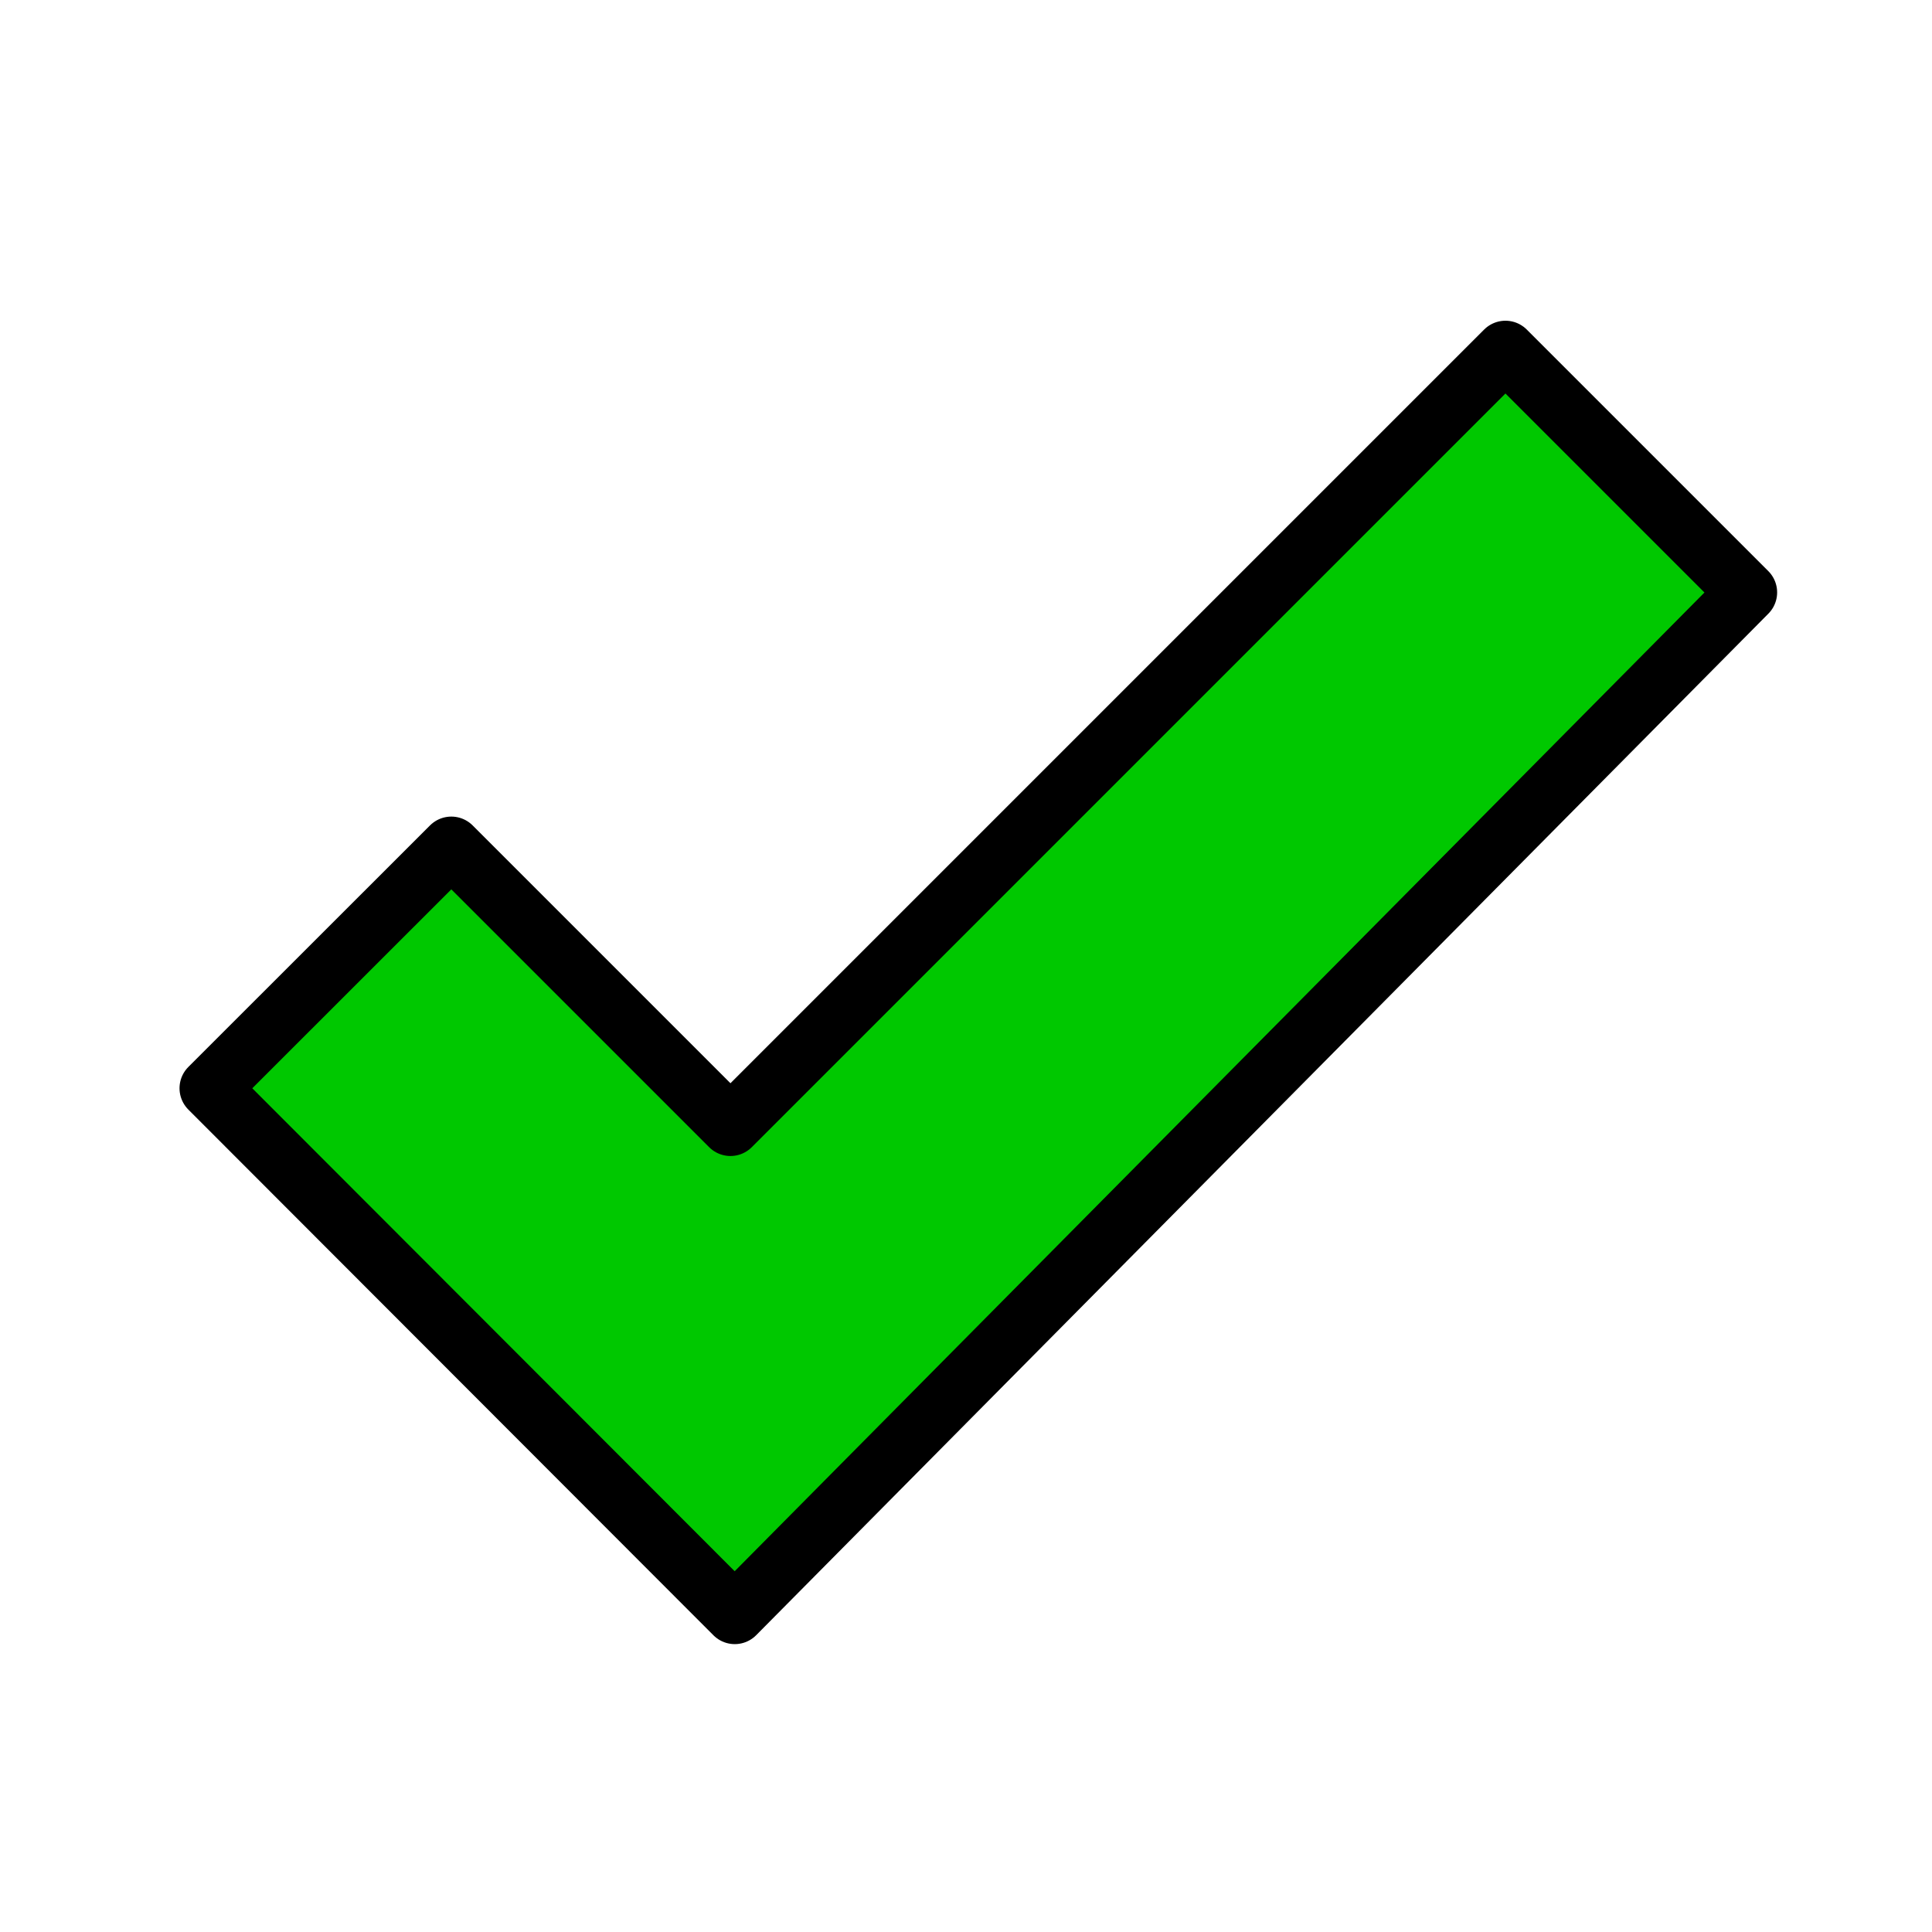
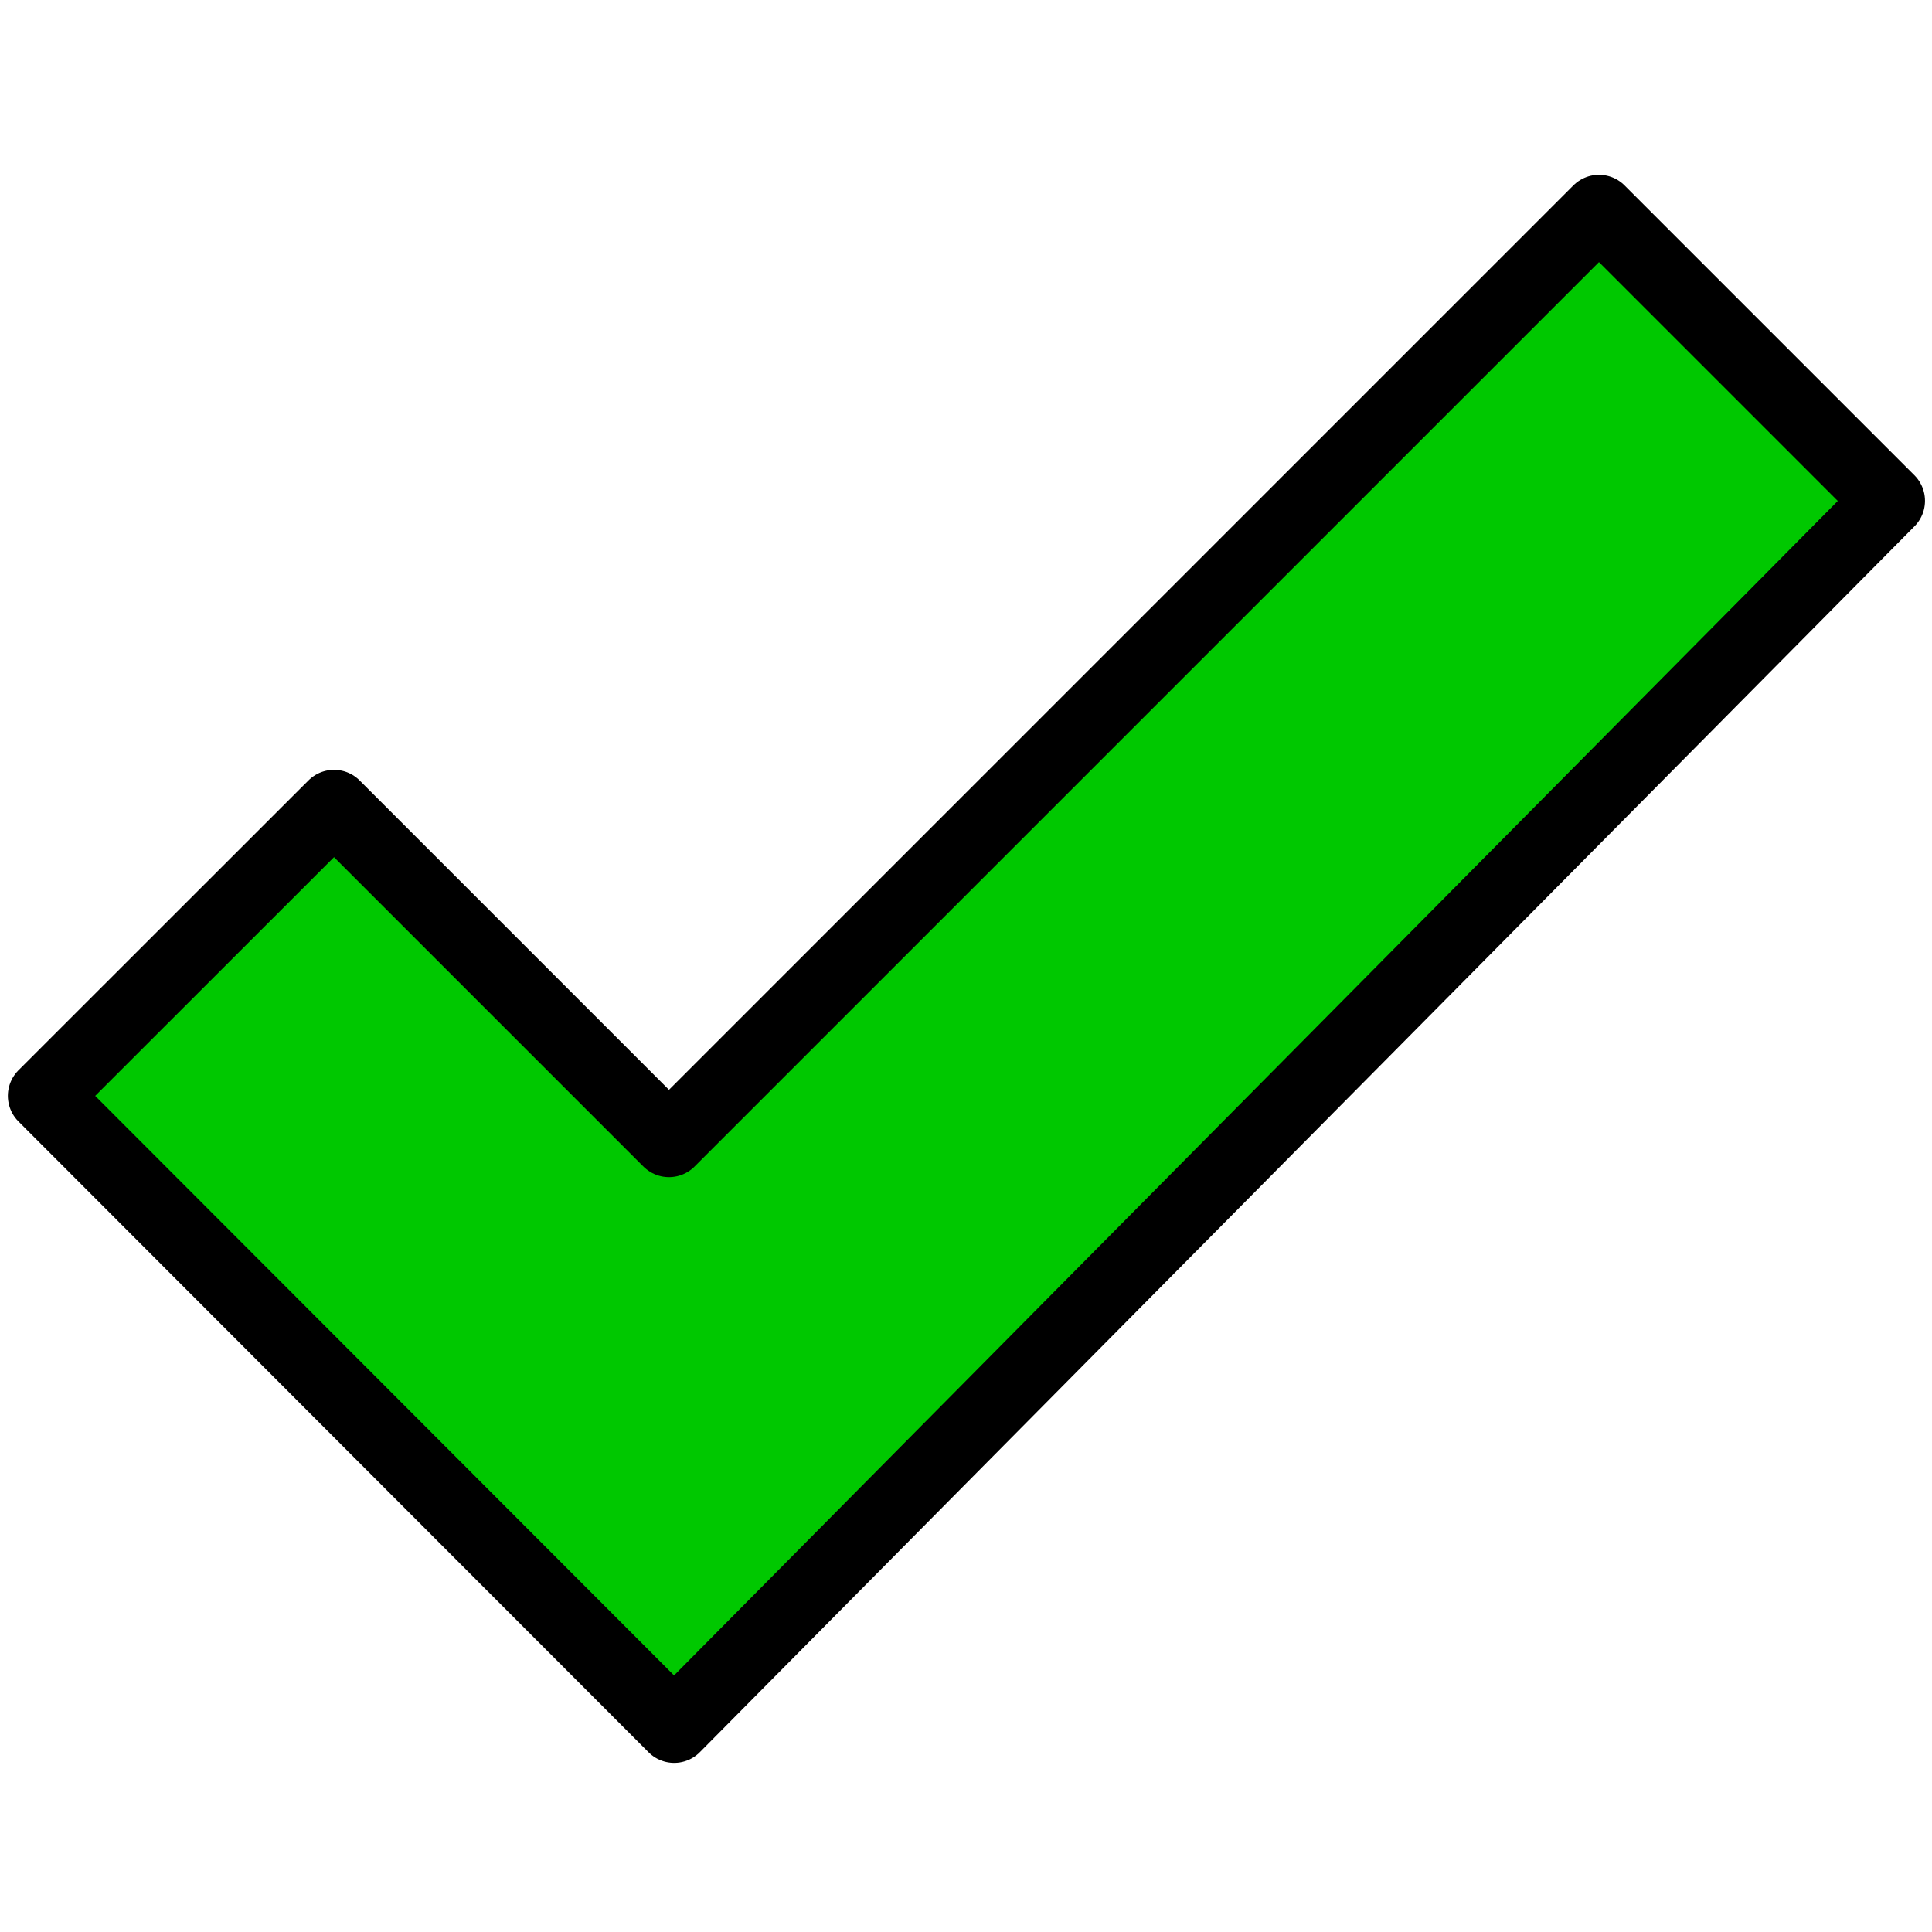
- <svg xmlns="http://www.w3.org/2000/svg" width="72mm" height="72mm" viewBox="0 0 72 72" version="1.1" id="svg8">
+ <svg xmlns="http://www.w3.org/2000/svg" width="60mm" height="60mm" viewBox="0 0 60 60" version="1.1" id="svg8">
  <defs id="defs2" />
-   <g id="layer1" transform="translate(0,-225)">
-     <g transform="matrix(1.123367,0,0,1.123367,-3.981847,220.8916)" id="line" style="fill:#00c800;fill-opacity:1">
+   <g id="layer1" transform="translate(0,-237)">
+     <g transform="matrix(1.123367,0,0,1.123367,-10.42799,226.3678)" id="line" style="fill:#00c800;fill-opacity:1">
      <path stroke-miterlimit="10" d="M 10.5,39.76 27.92,57.2 61.5,23.31 l -8.013,-8.013 -25.71,25.71 -9.26,-9.26 z" id="path2" style="fill:#00c800;fill-opacity:1;stroke:#000000;stroke-width:2;stroke-linecap:round;stroke-linejoin:round;stroke-miterlimit:10" />
    </g>
  </g>
</svg>
